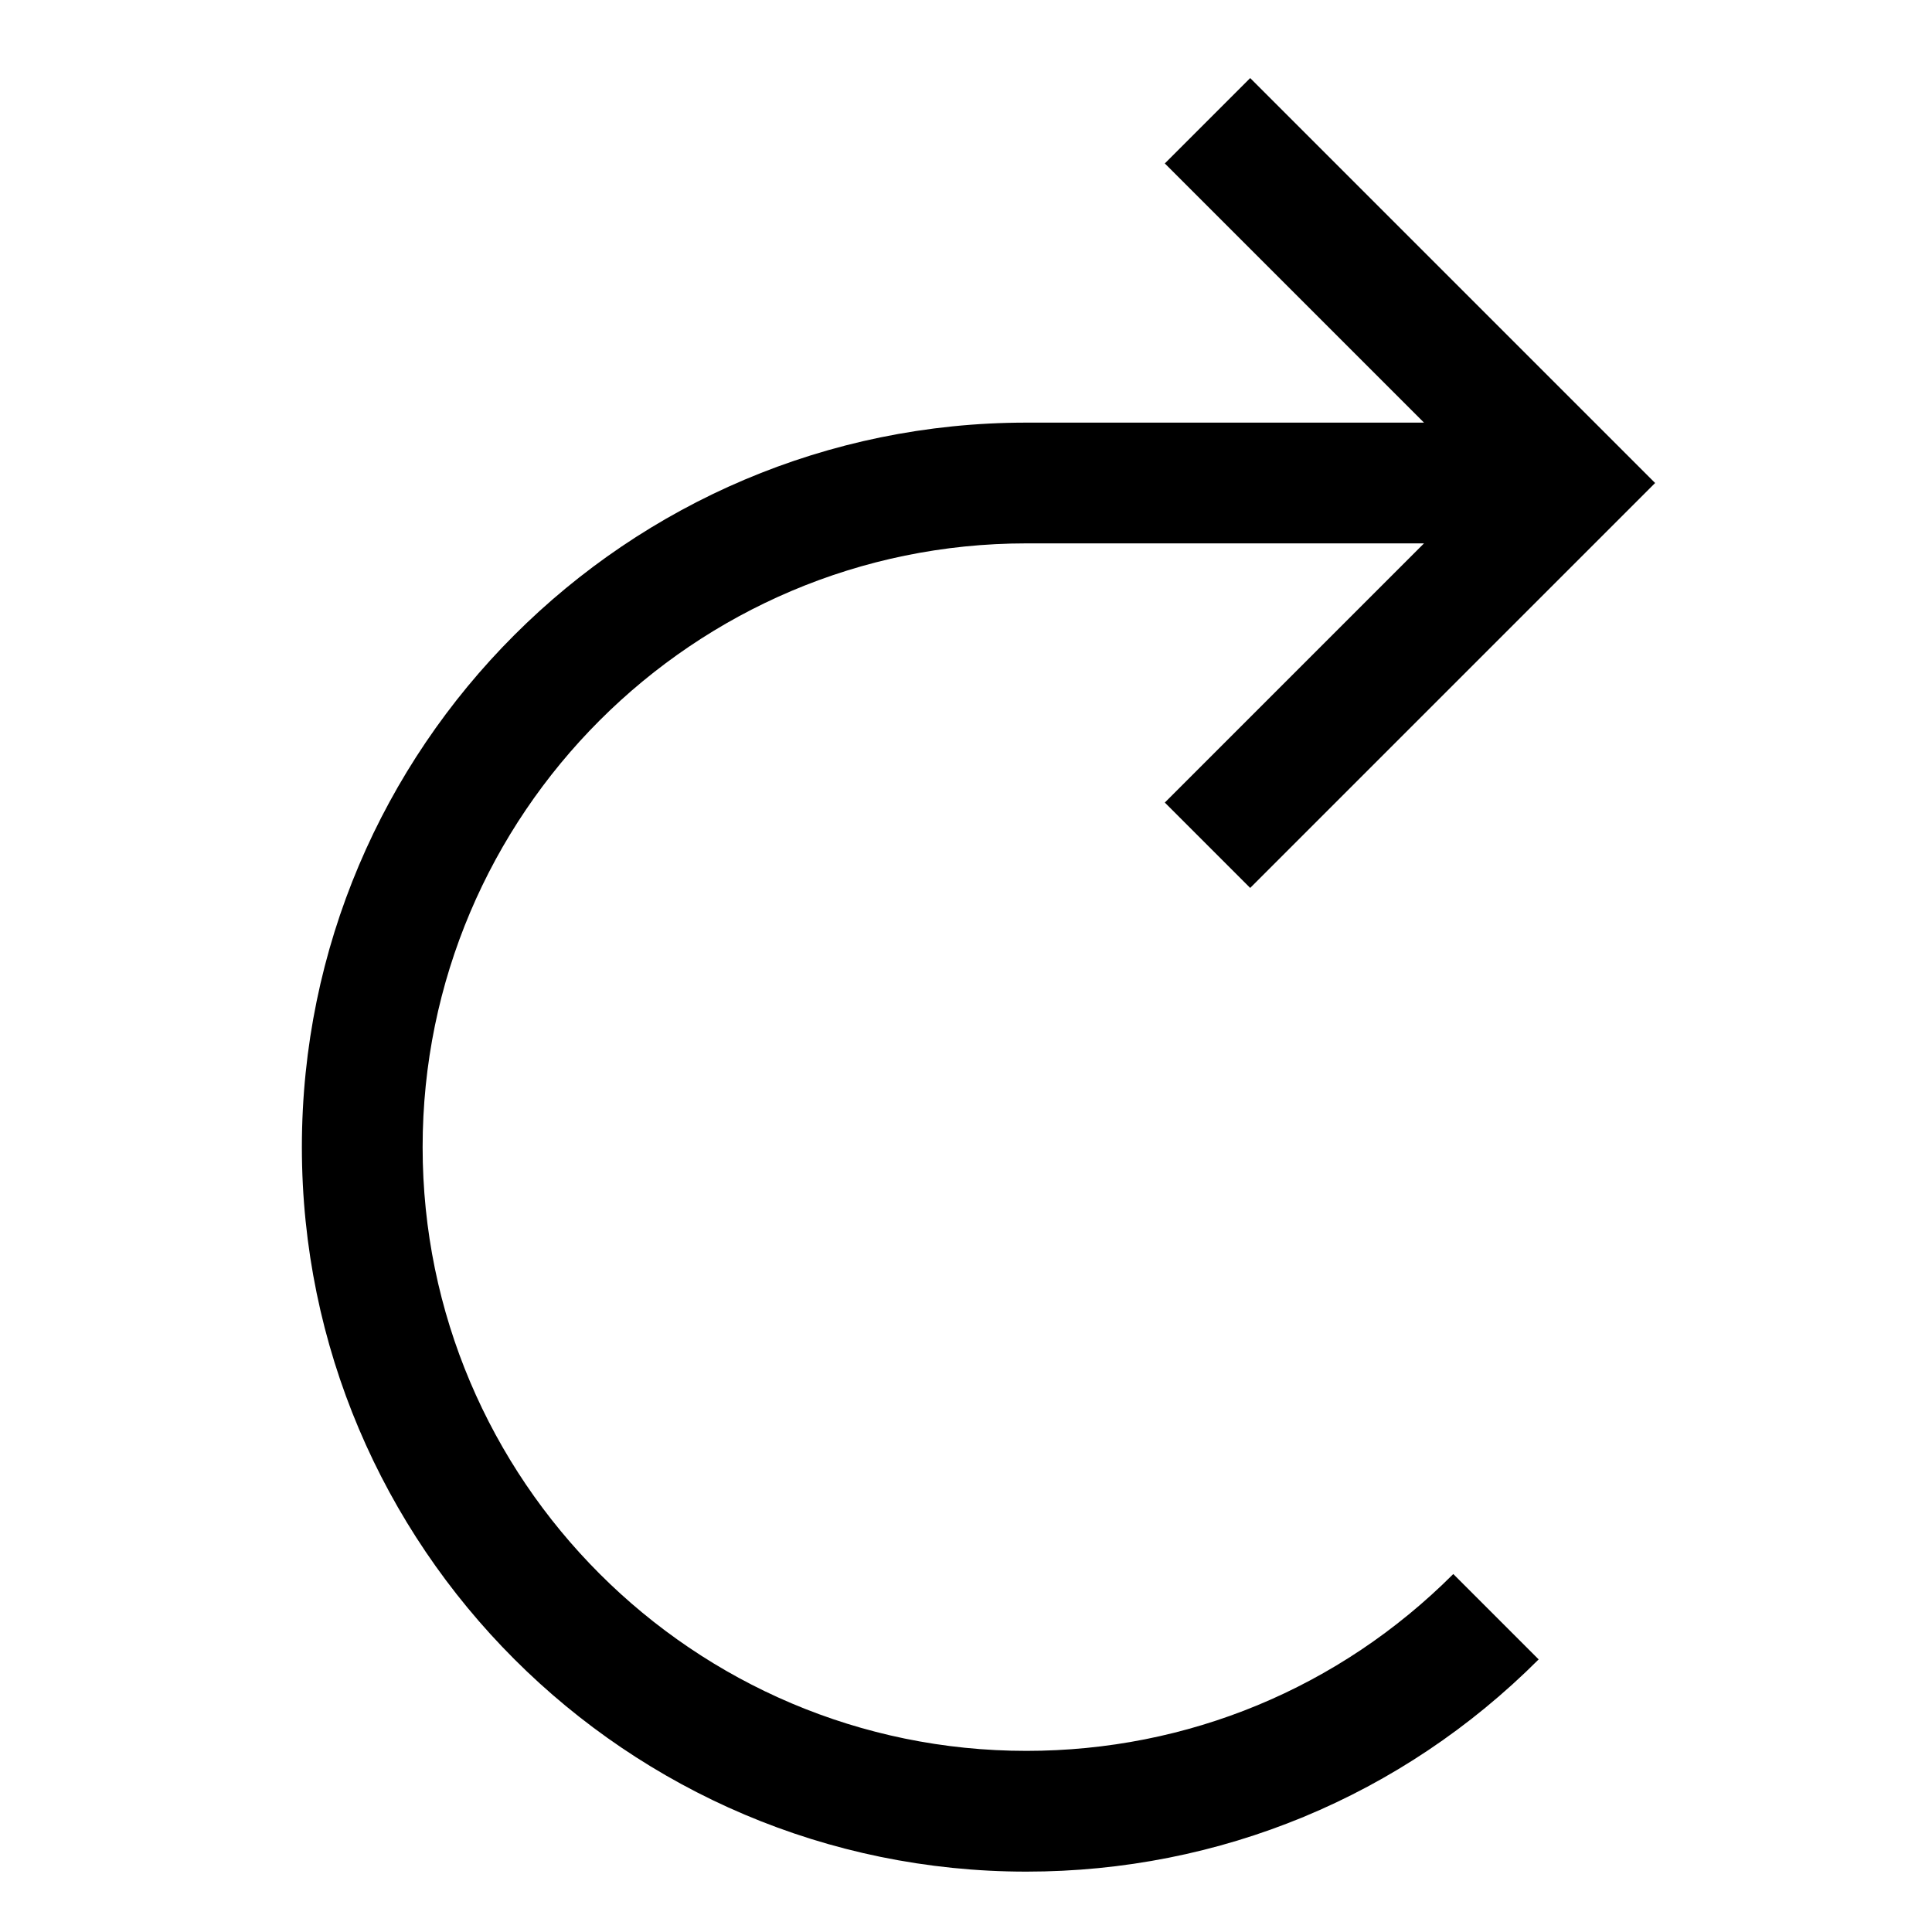
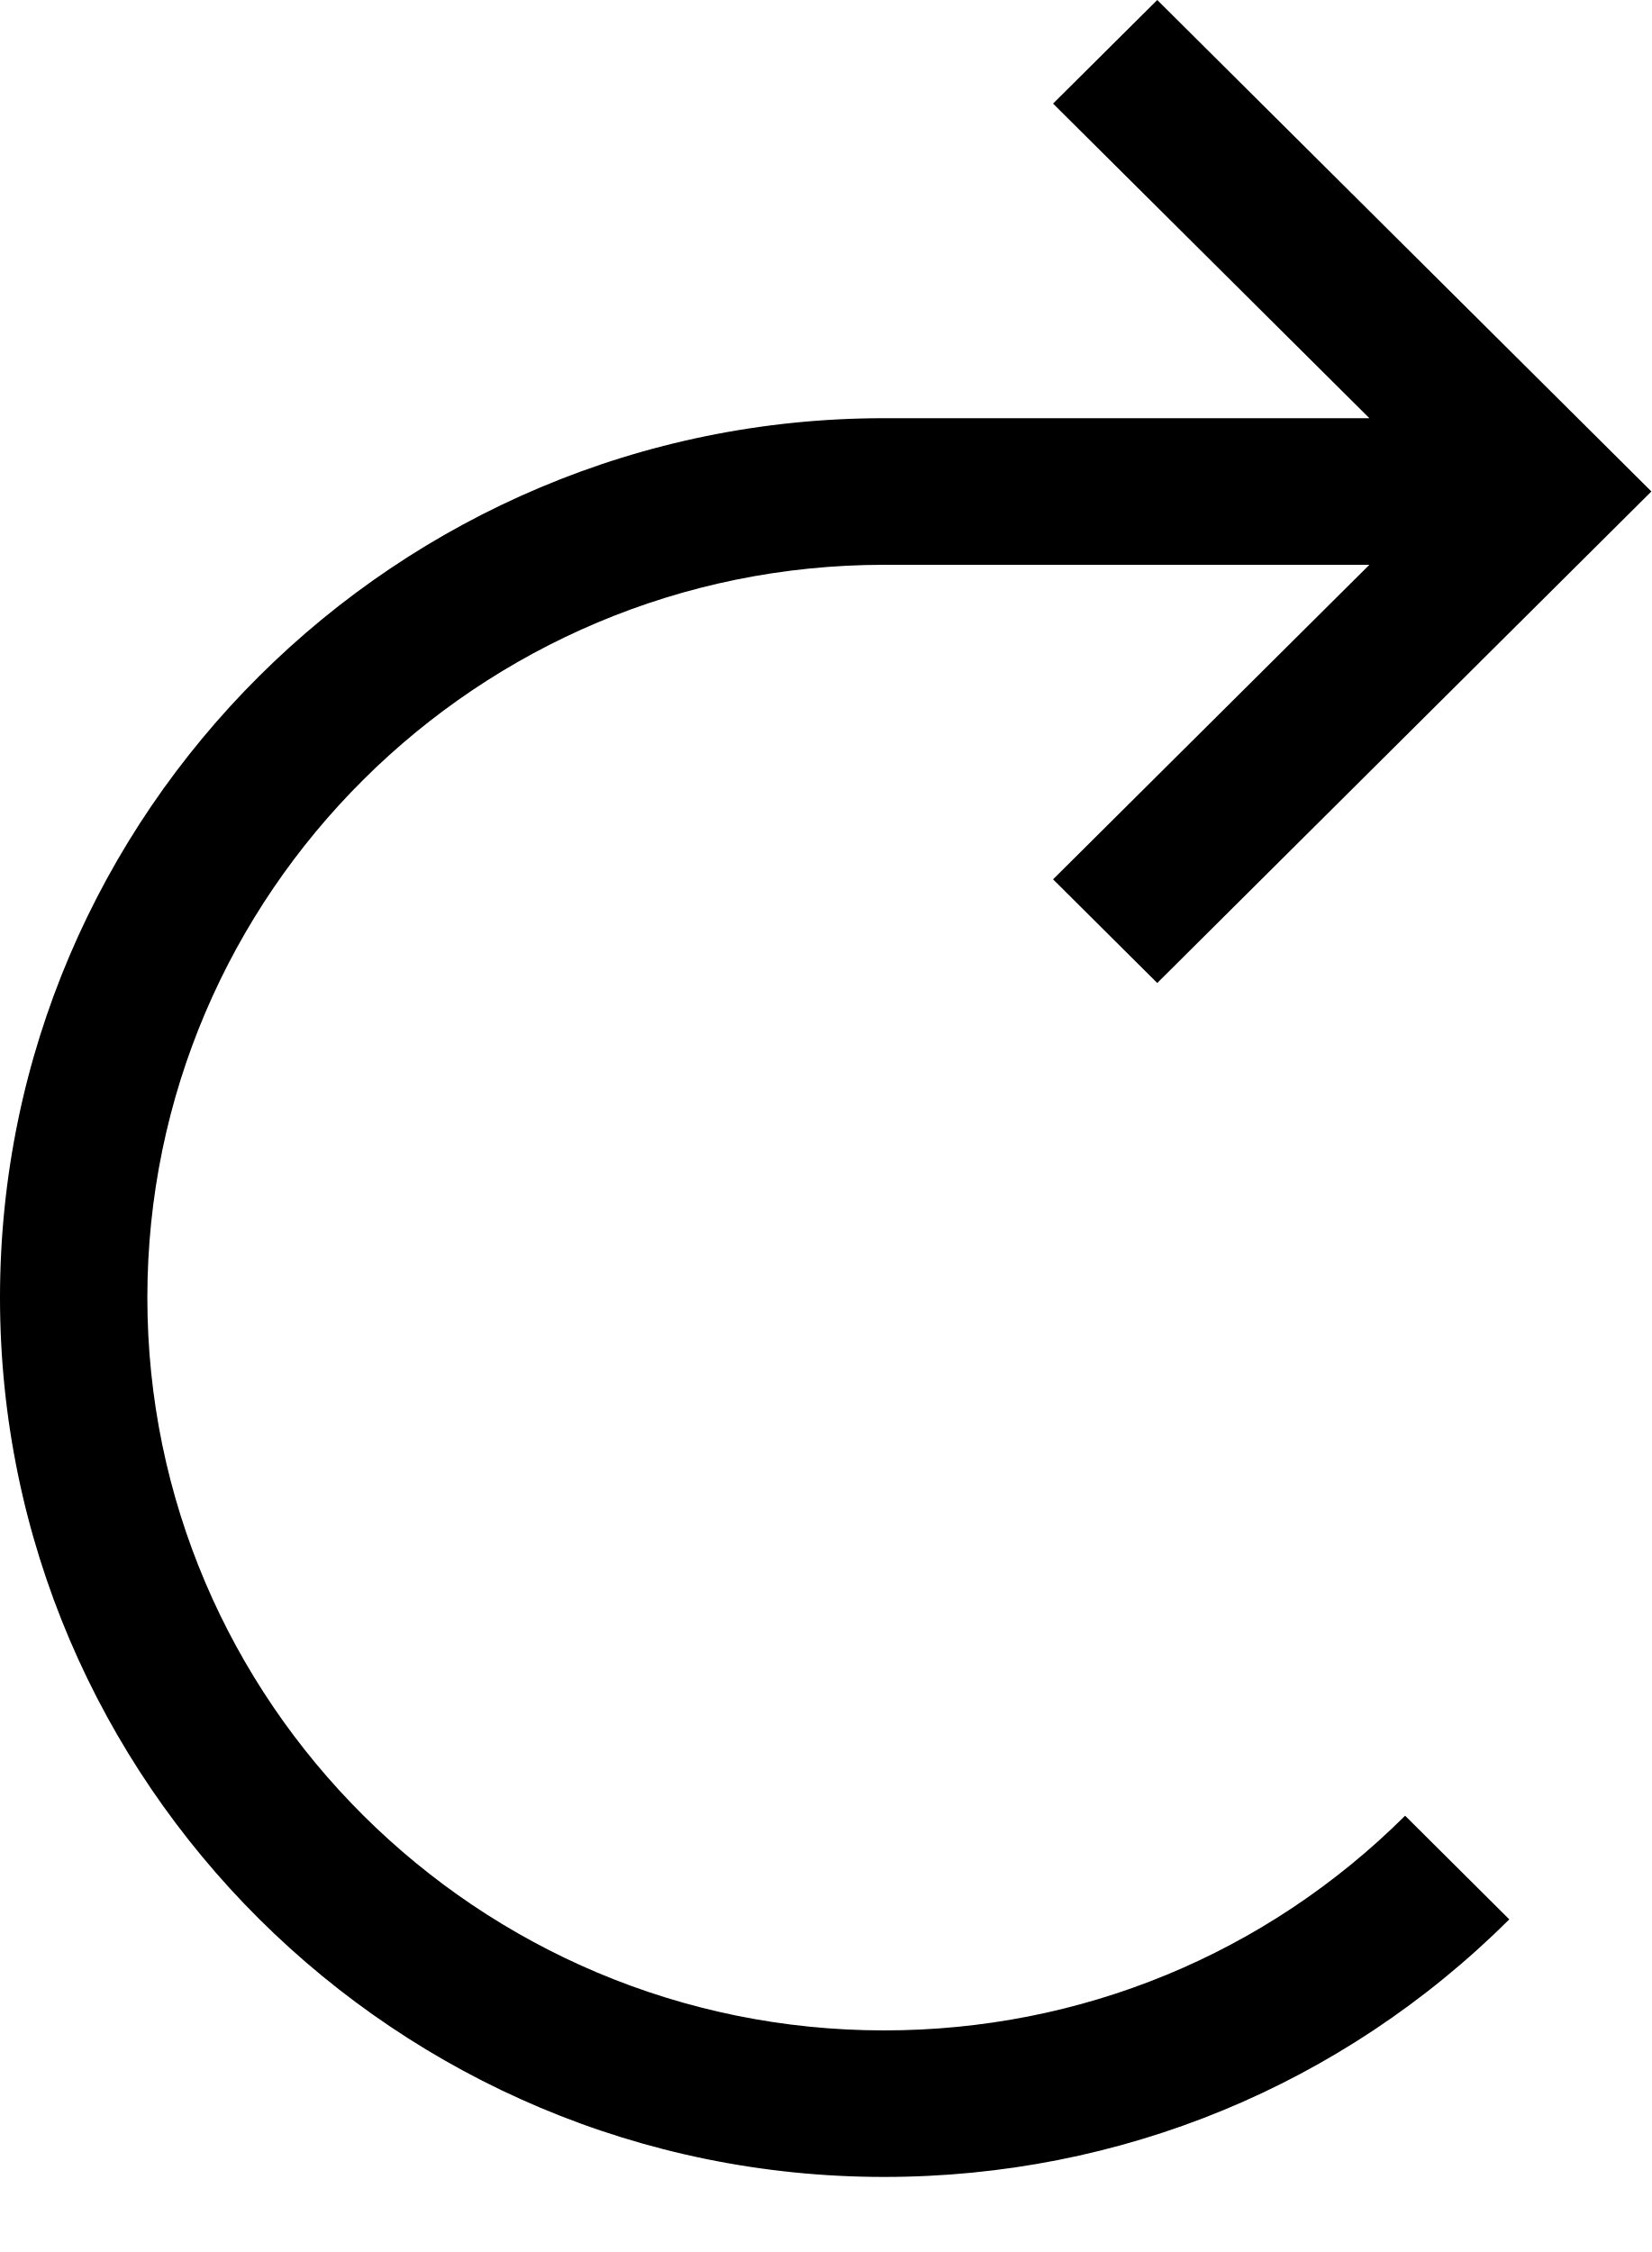
- <svg xmlns="http://www.w3.org/2000/svg" version="1.1" id="Layer_1" x="0px" y="0px" width="32px" height="32px" viewBox="0 0 32 32" enable-background="new 0 0 32 32" xml:space="preserve">
-   <path d="M17,29c-5.514,0-10-4.486-10-10S11.486,9,17,9h6.586l-4.293,4.293l1.414,1.414L27.414,8l-6.707-6.707l-1.414,1.414L23.586,7   H17C10.383,7,5,12.383,5,19s5.383,12,12,12c3.205,0,6.218-1.248,8.485-3.515l-1.414-1.414C22.182,27.96,19.671,29,17,29z" />
+ <svg xmlns="http://www.w3.org/2000/svg" width="22px" height="30px" viewBox="0 0 22 30" fill-rule="evenodd" version="1.1">
+   <path d="M11.778,27.048 C6.366,27.048 1.963,22.668 1.963,17.286 C1.963,11.903 6.366,7.524 11.778,7.524 L18.243,7.524 L14.029,11.714 L15.417,13.095 L22,6.547 L15.417,0 L14.029,1.38 L18.243,5.571 L11.778,5.571 C5.284,5.571 0,10.826 0,17.286 C0,23.745 5.284,29 11.778,29 C14.924,29 17.882,27.782 20.107,25.569 L18.719,24.188 C16.865,26.032 14.4,27.048 11.778,27.048 L11.778,27.048 Z" />
</svg>
